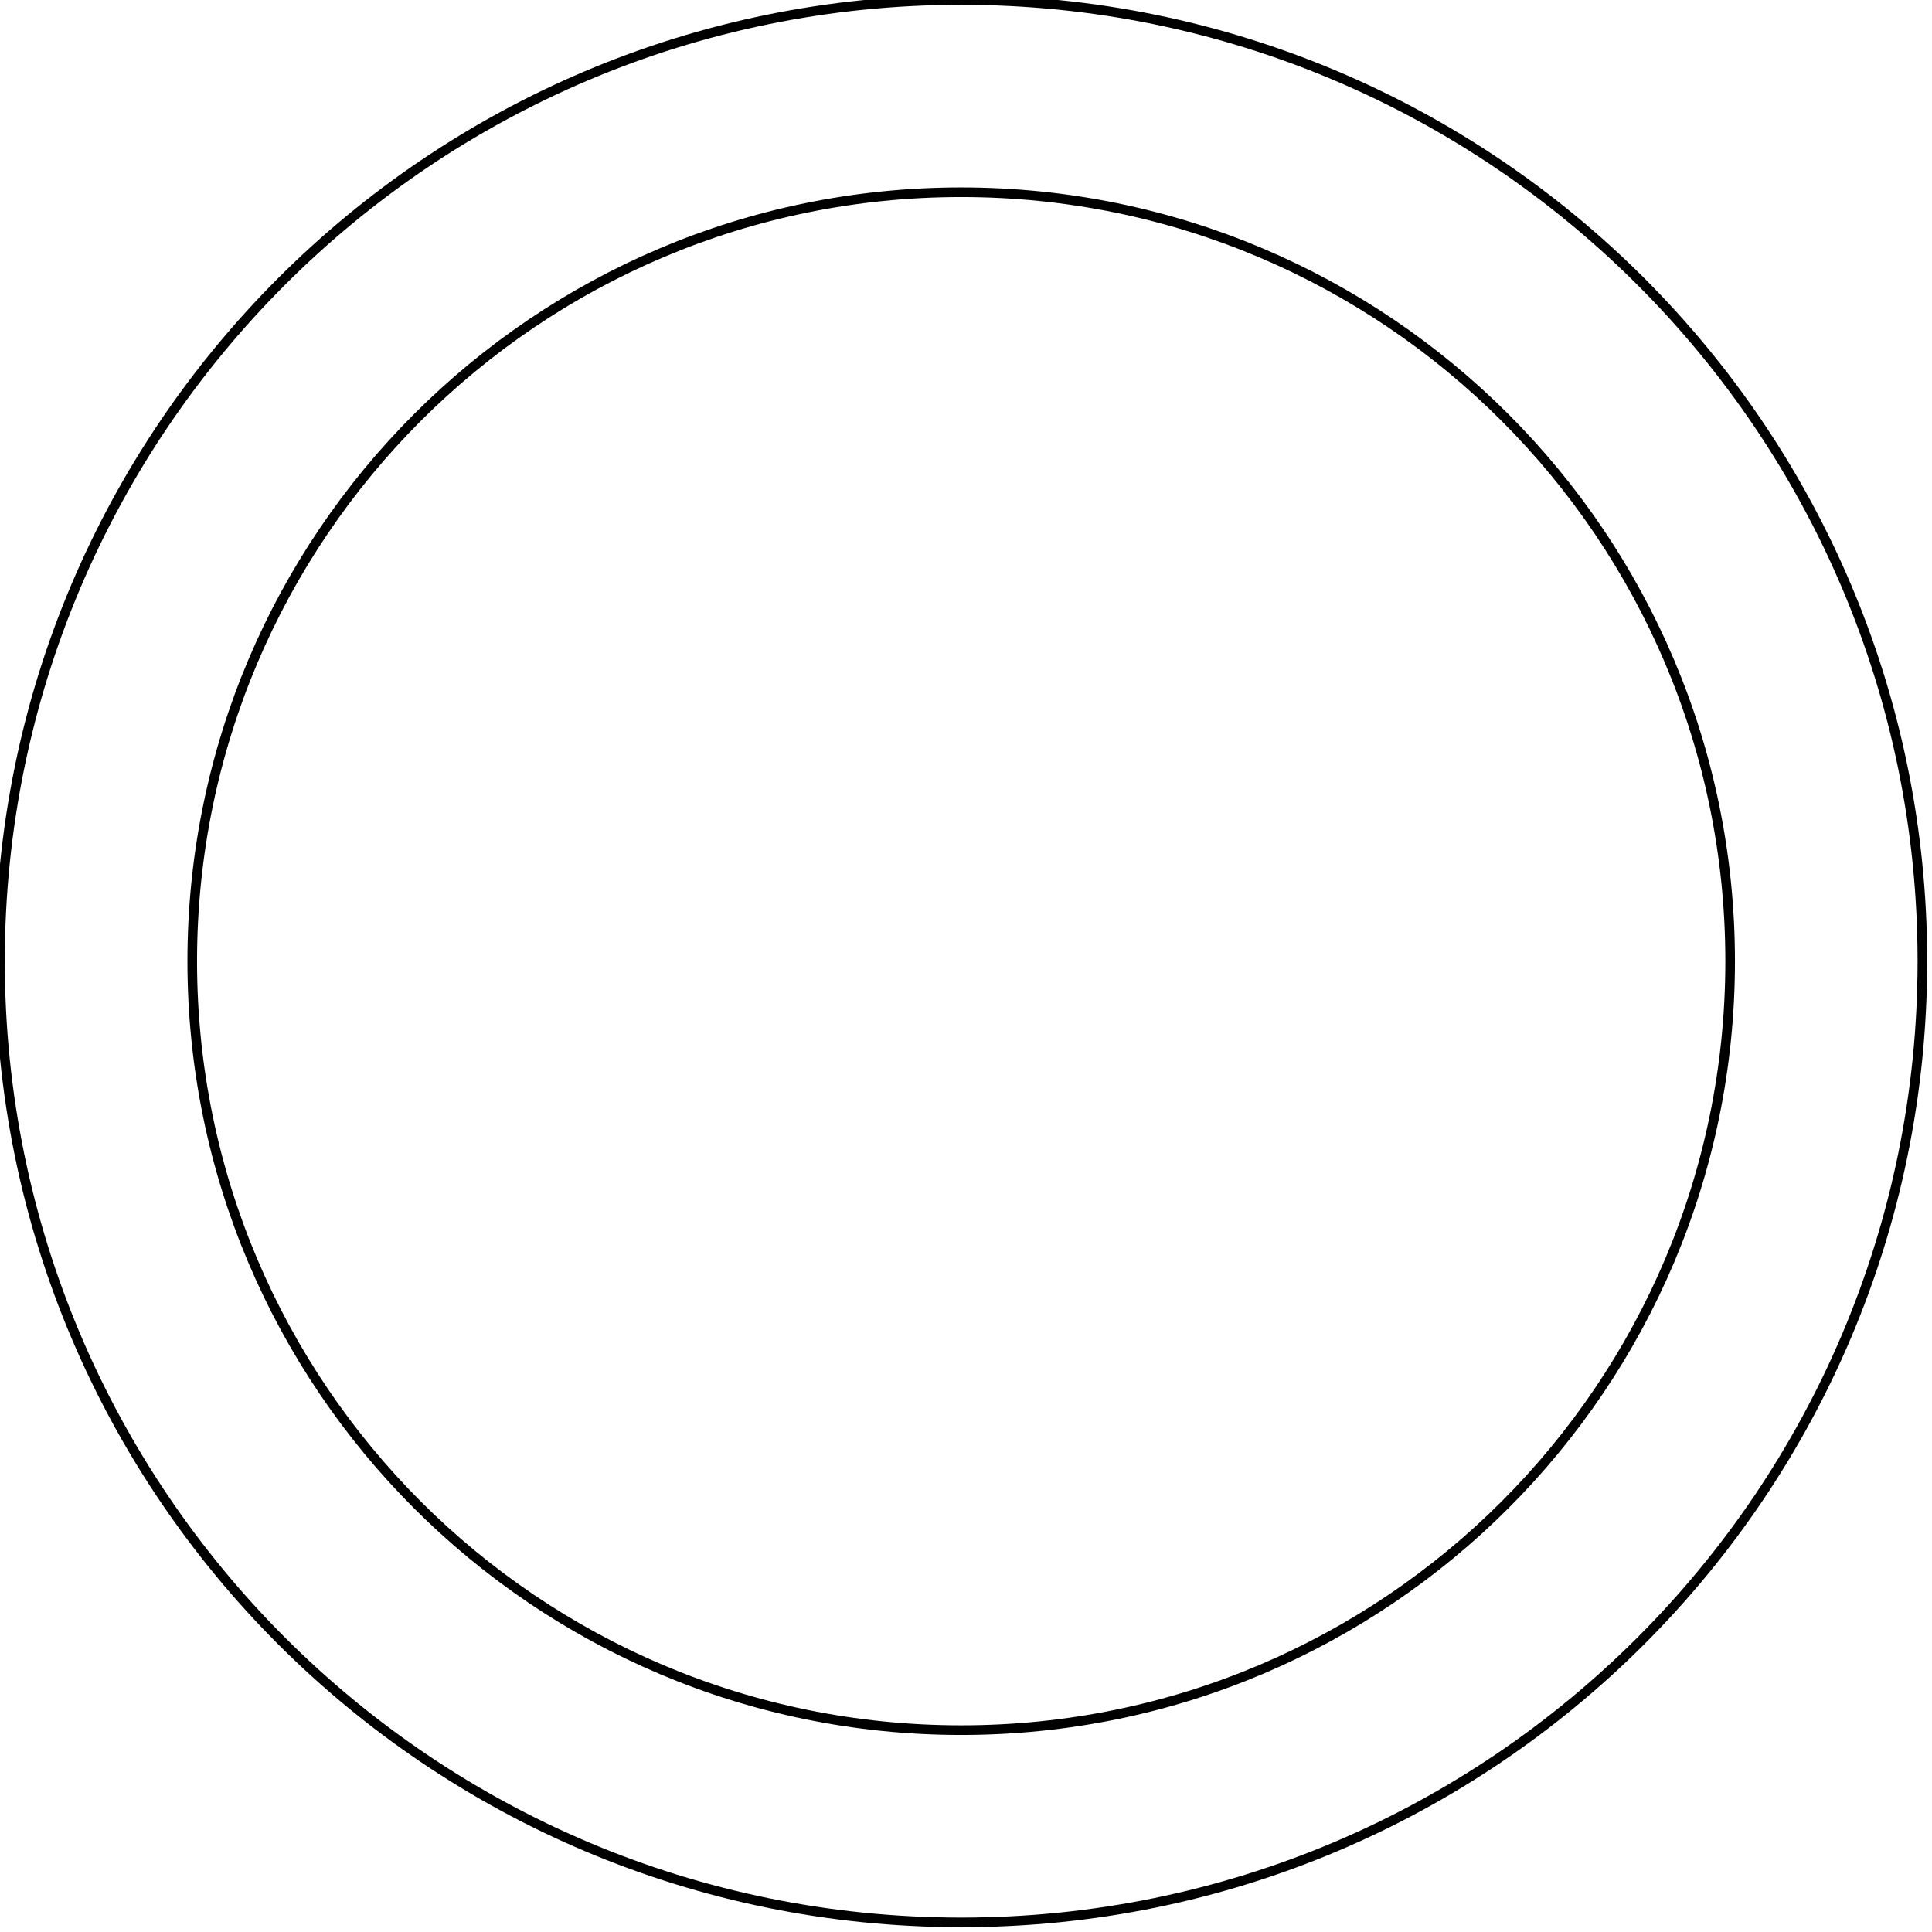
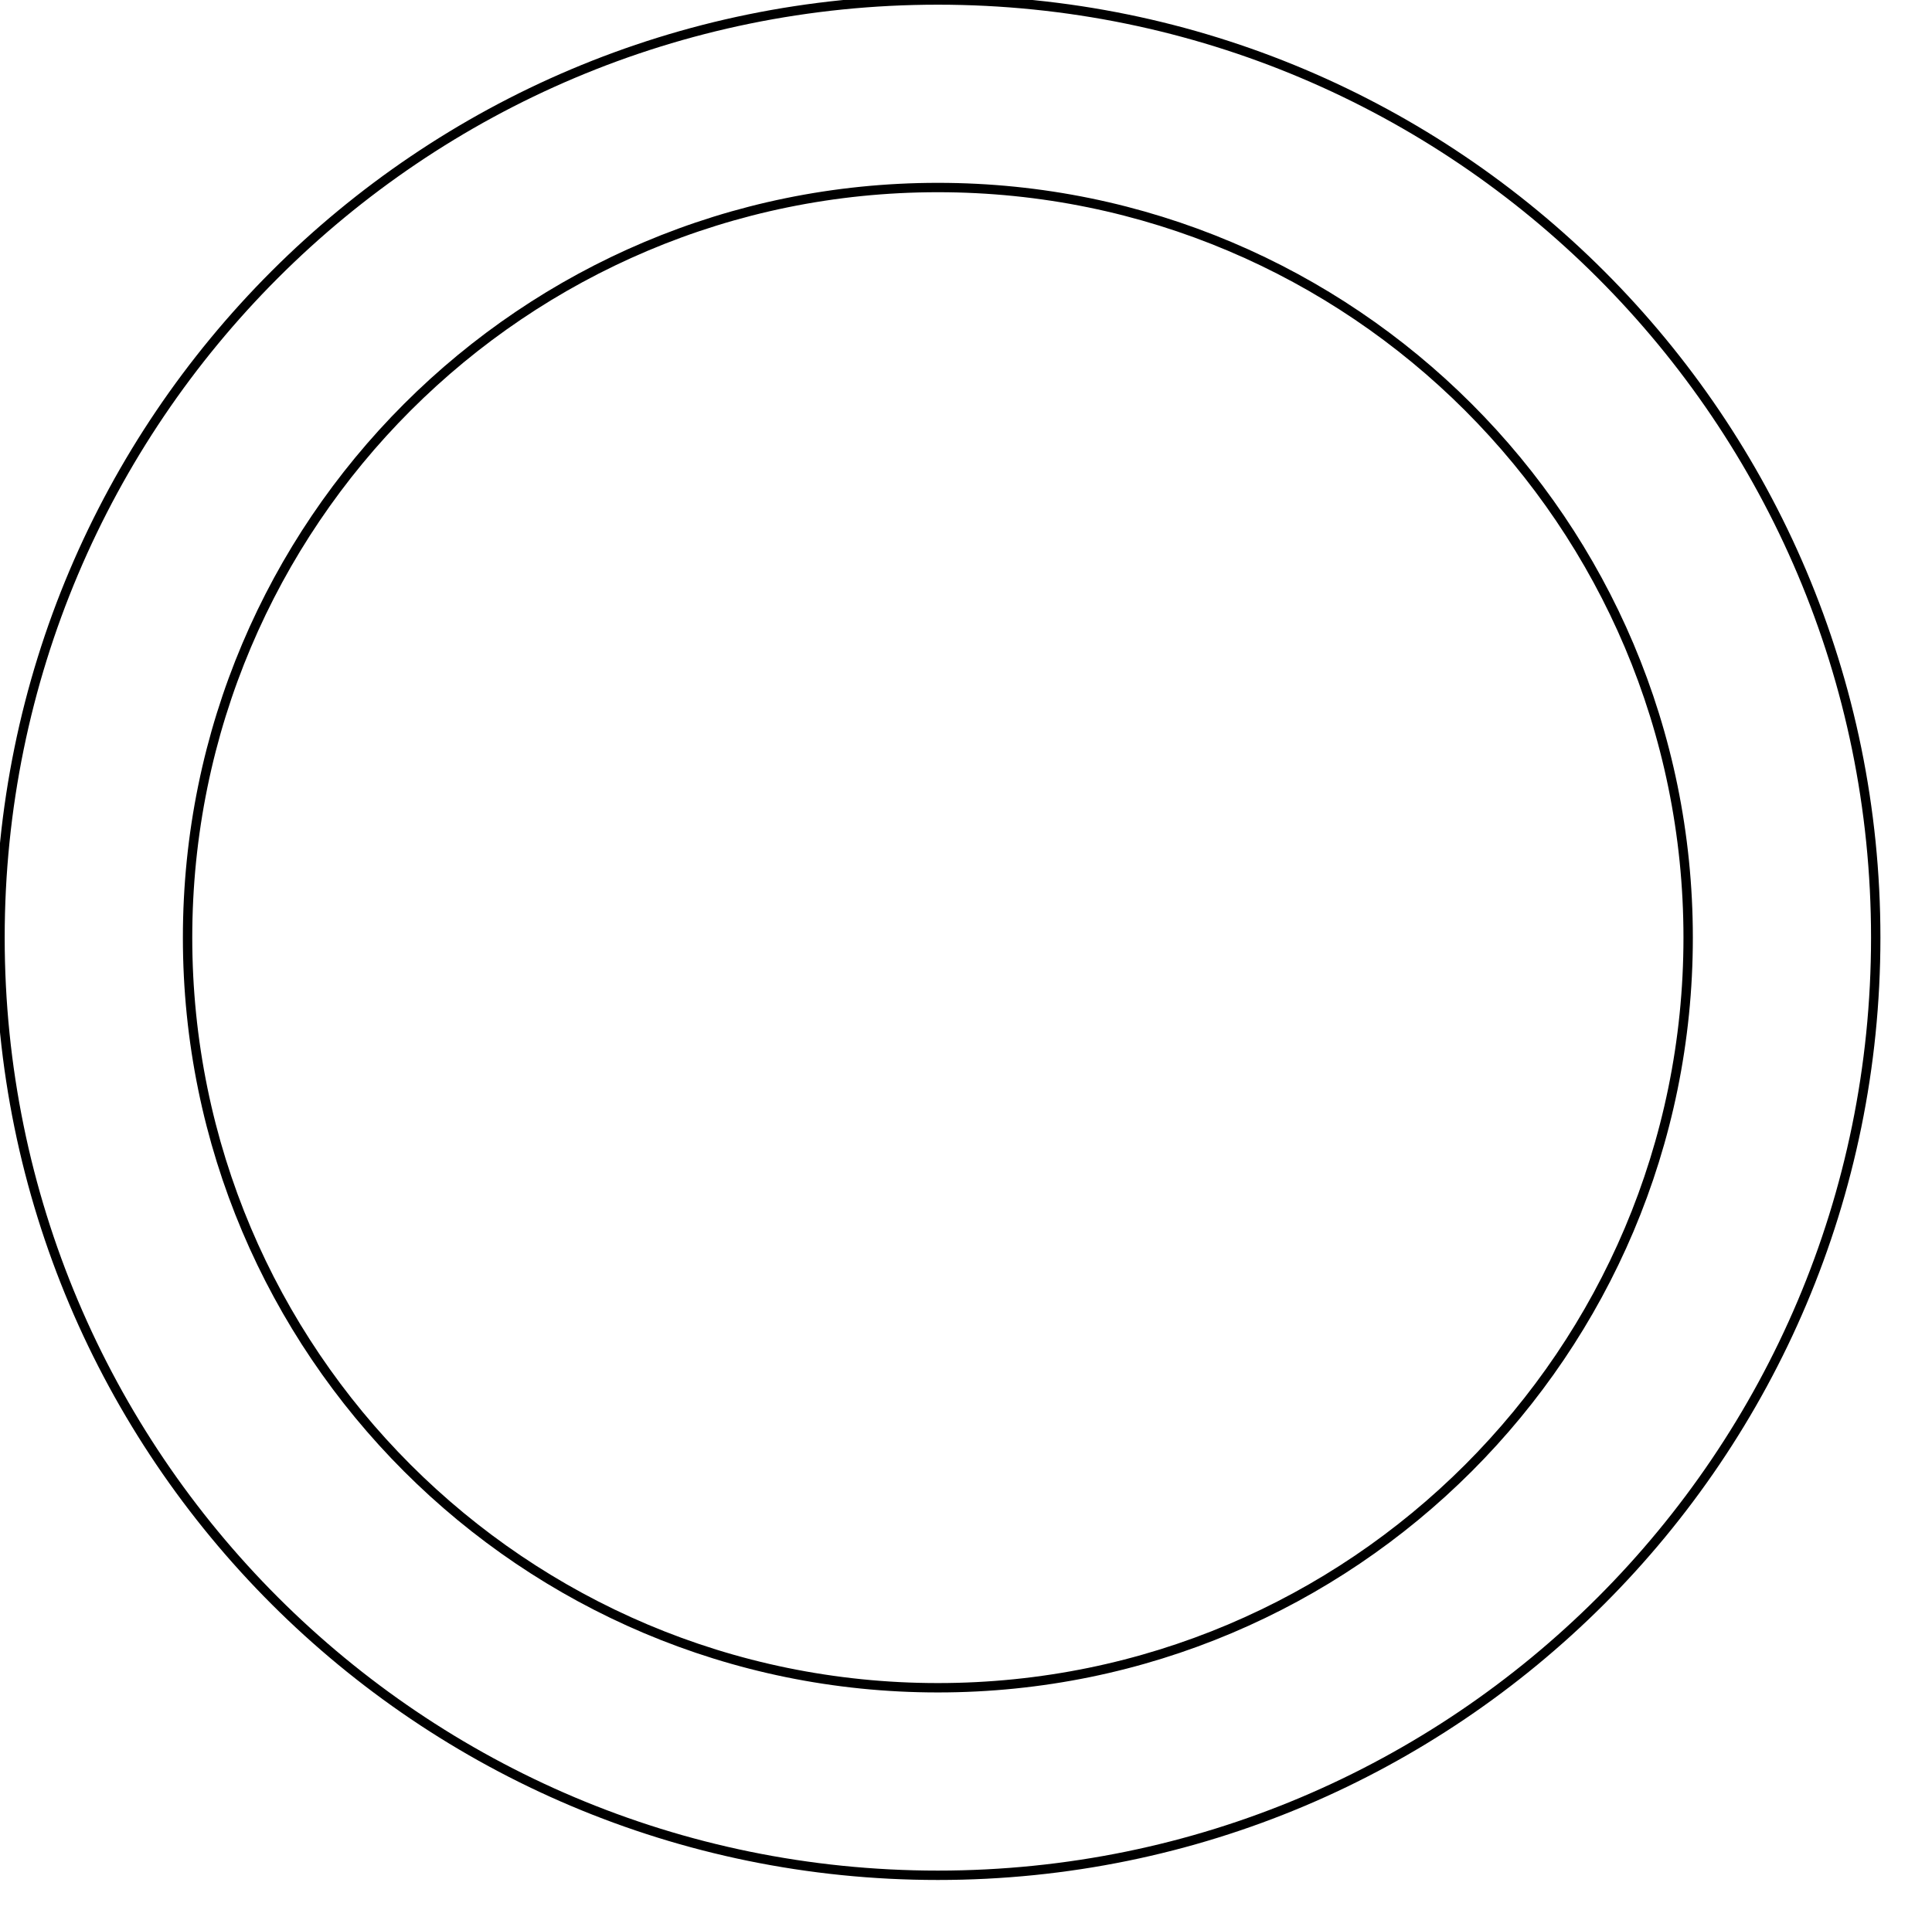
- <svg xmlns="http://www.w3.org/2000/svg" style="stroke: #000000; fill: none;">
+ <svg xmlns="http://www.w3.org/2000/svg" width="206" height="204" style="stroke: #000000; fill: none;">
  <path d="M 20,100 A 80,80 0 0 0 180,100 A 80,80 0 0 0 20,100 M 0,100 A 100,100 0 0 1 200,100 A 100,100 0 0 1 0,100" />
</svg>
